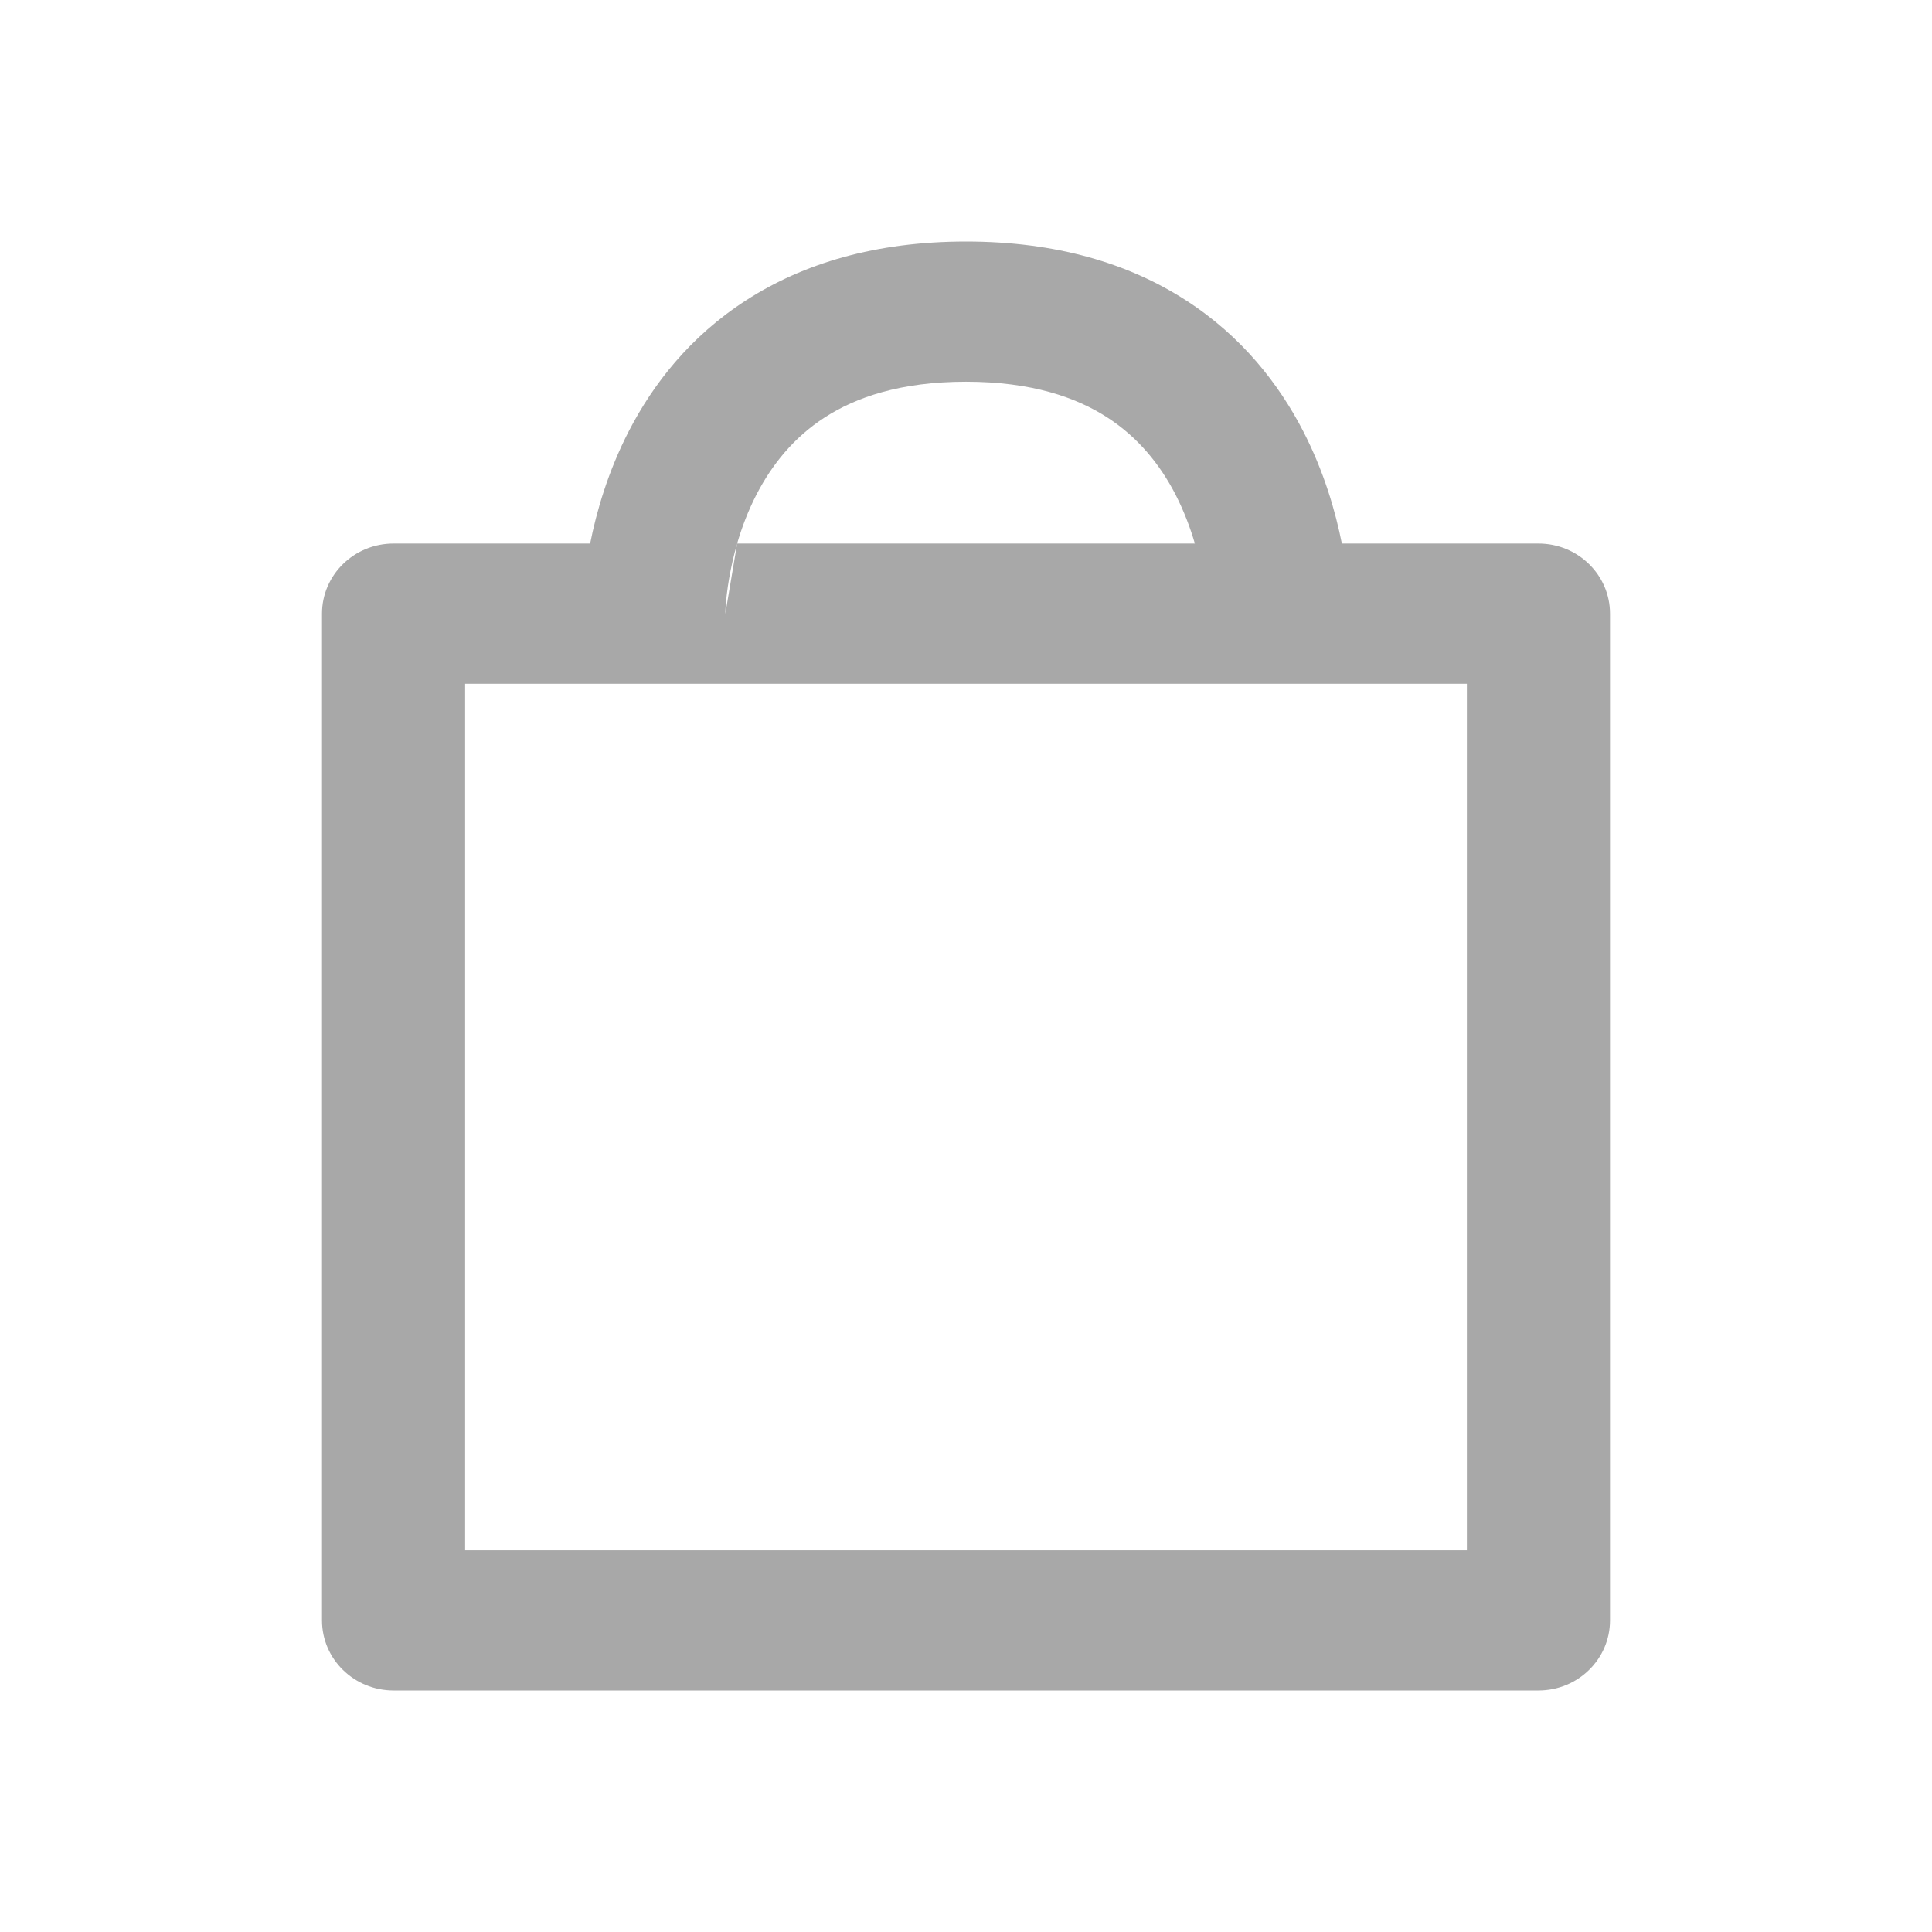
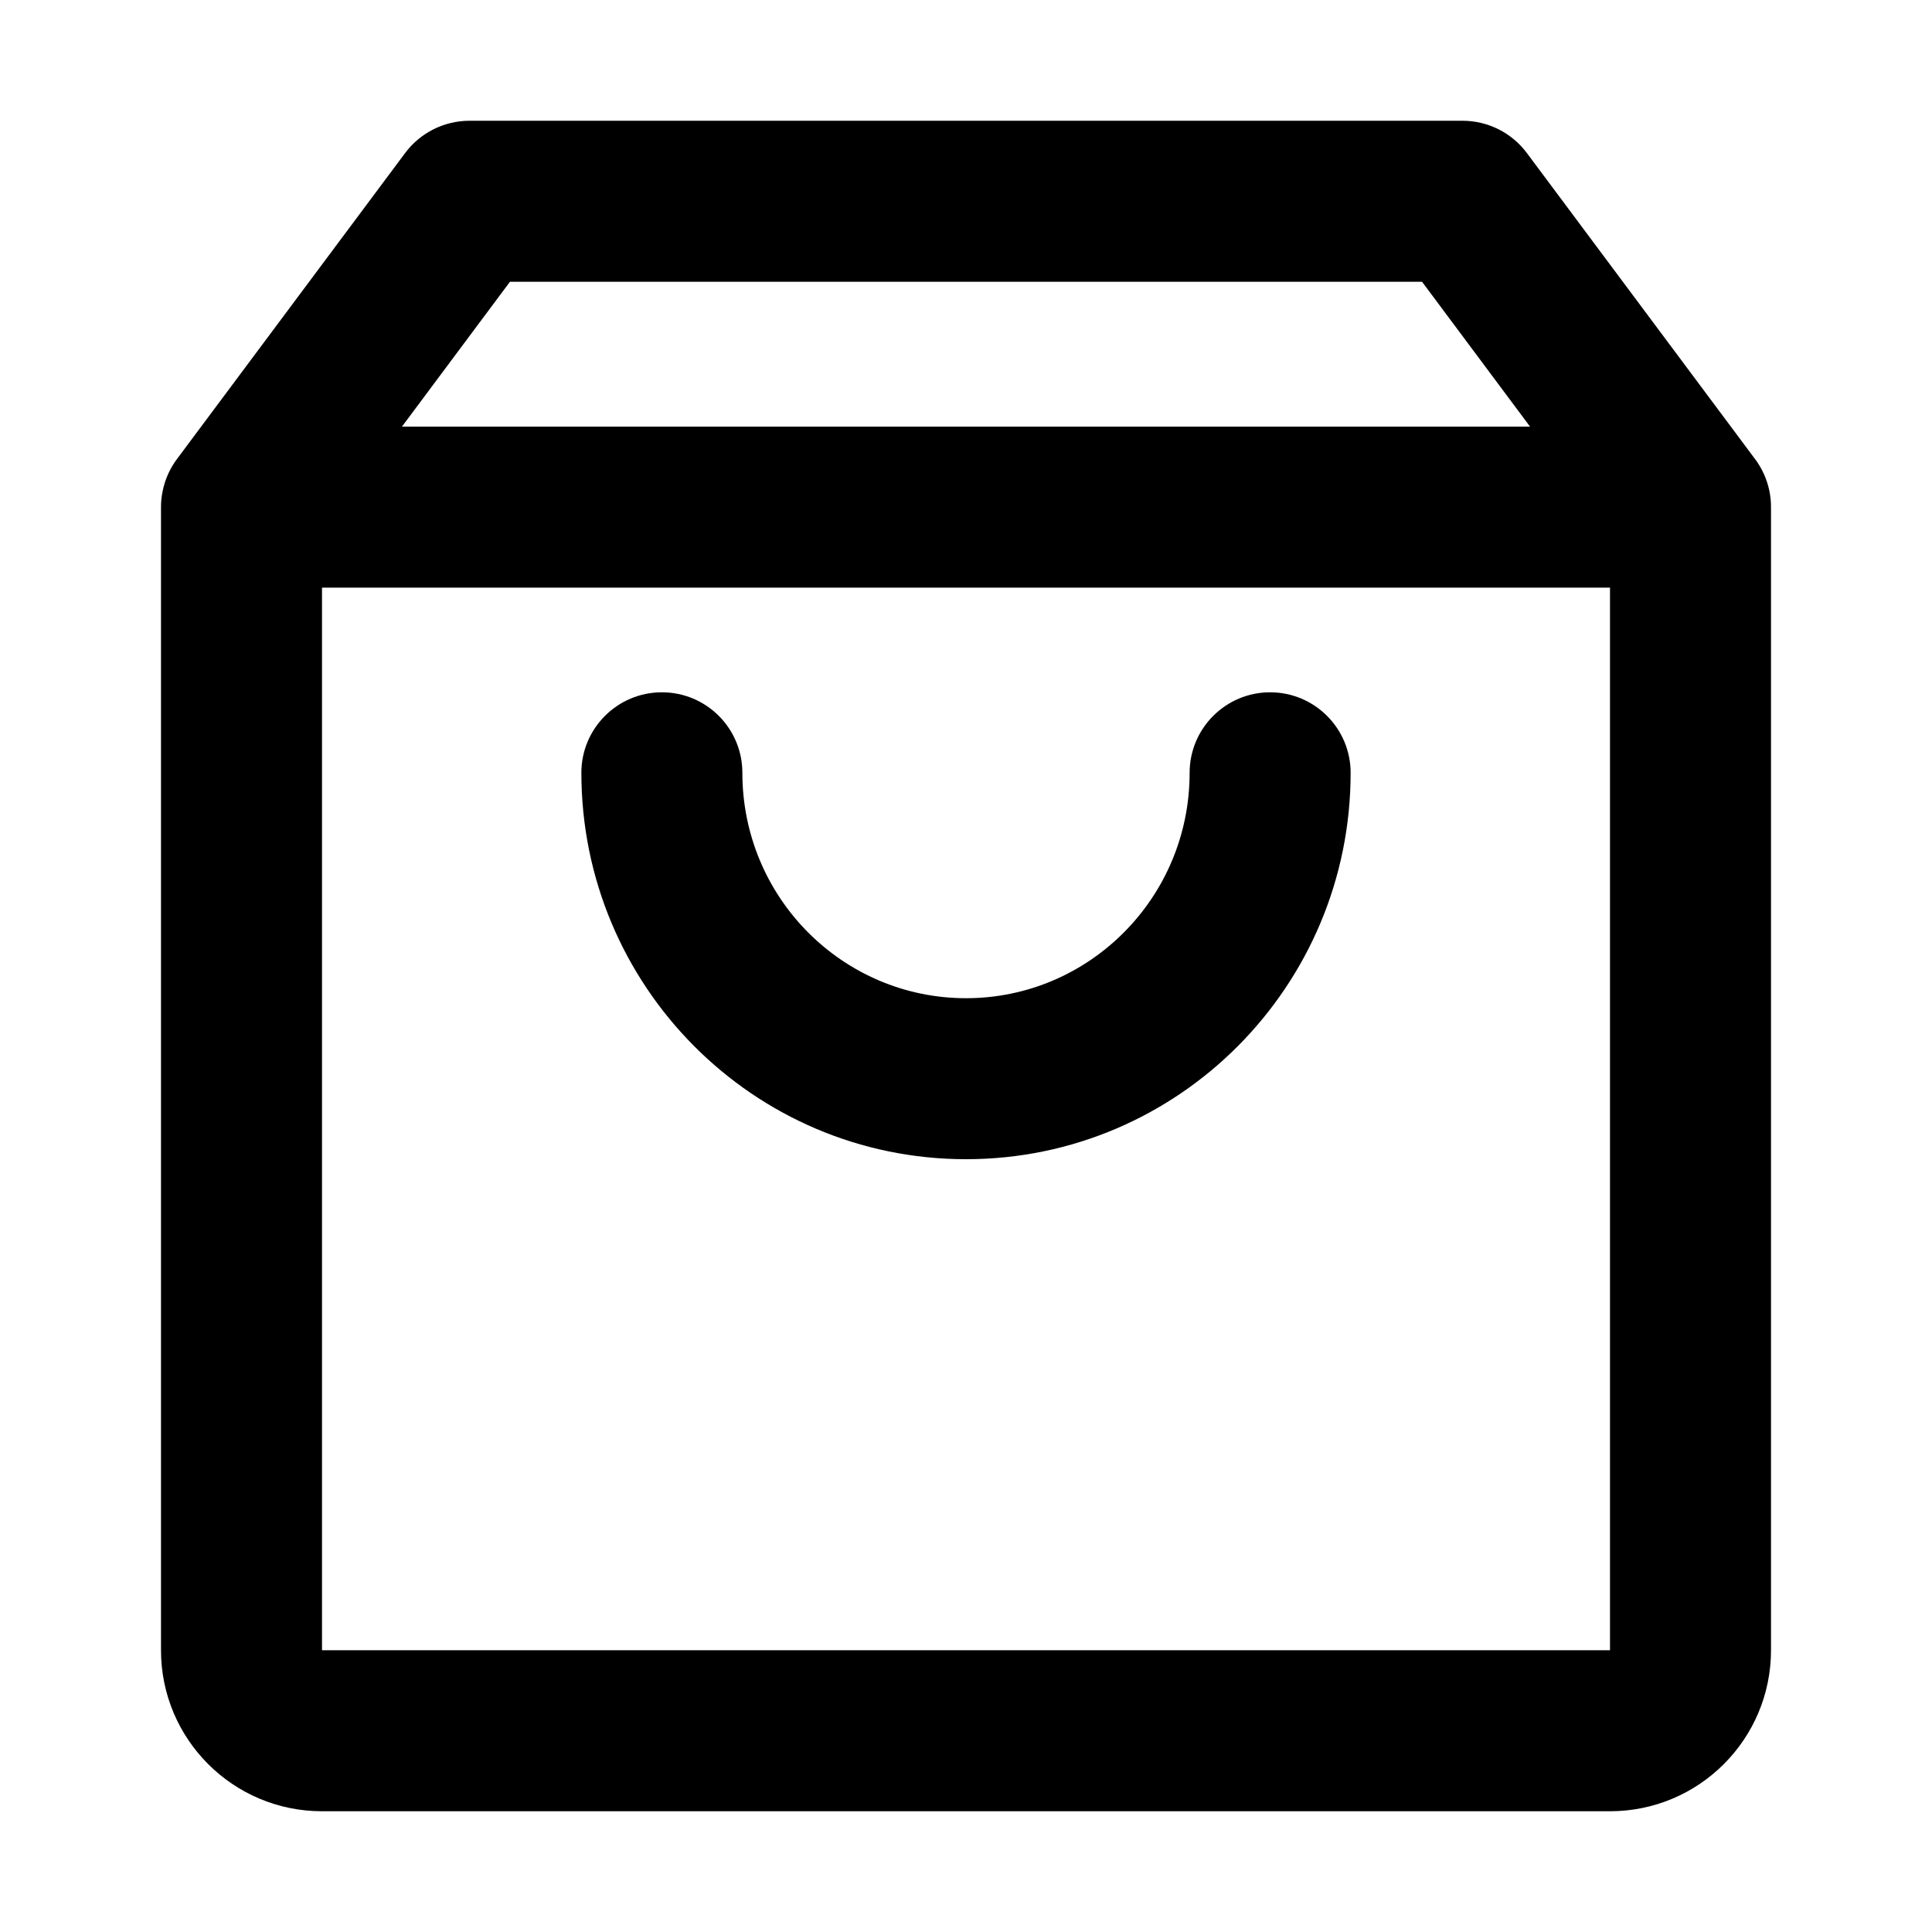
<svg xmlns="http://www.w3.org/2000/svg" width="24" height="24" viewBox="0 0 24 24" fill="none">
-   <path fill-rule="evenodd" clip-rule="evenodd" d="M9.01 7.627L9.01 7.626L9.01 7.624M9.157 6.752C9.112 6.906 9.081 7.052 9.058 7.182C9.033 7.327 9.021 7.445 9.015 7.524C9.012 7.564 9.011 7.593 9.011 7.61L9.01 7.626L9.01 7.627M9.157 6.752H14.843C14.786 6.556 14.707 6.347 14.601 6.14C14.412 5.776 14.143 5.436 13.754 5.185C13.37 4.937 12.816 4.742 12 4.742C11.184 4.742 10.63 4.937 10.246 5.185C9.857 5.436 9.588 5.776 9.399 6.14C9.292 6.347 9.214 6.556 9.157 6.752ZM16.669 6.752C16.591 6.359 16.449 5.861 16.187 5.353C15.891 4.78 15.433 4.182 14.731 3.73C14.024 3.274 13.123 3 12 3C10.877 3 9.976 3.274 9.269 3.73C8.567 4.182 8.109 4.78 7.813 5.353C7.551 5.861 7.409 6.359 7.331 6.752H4.889C4.398 6.752 4 7.142 4 7.623V20.129C4 20.61 4.398 21 4.889 21H19.111C19.602 21 20 20.61 20 20.129V7.623C20 7.142 19.602 6.752 19.111 6.752H16.669ZM5.778 8.494V19.258H18.222V8.494H5.778ZM14.99 7.627L14.99 7.626ZM14.99 7.626L14.99 7.624Z" fill="#A8A8A8" />
+   <path d="M9.222 9.6C9.222 9.048 8.775 8.6 8.222 8.6C7.67 8.6 7.222 9.048 7.222 9.6C7.222 12.245 9.356 14.4 12 14.4C14.644 14.4 16.778 12.245 16.778 9.6C16.778 9.048 16.33 8.6 15.778 8.6C15.226 8.6 14.778 9.048 14.778 9.6C14.778 11.152 13.529 12.4 12 12.4C10.471 12.4 9.222 11.152 9.222 9.6Z" fill="black" />
+   <path fill-rule="evenodd" clip-rule="evenodd" d="M5.032 1.902C5.22 1.649 5.518 1.5 5.833 1.5H18.167C18.483 1.5 18.78 1.649 18.968 1.902L21.791 5.688C21.883 5.806 21.948 5.945 21.98 6.098C21.994 6.168 22.001 6.239 22 6.31V20.5C22 21.604 21.105 22.5 20 22.5H4C2.895 22.5 2 21.604 2 20.5V6.31C1.999 6.239 2.006 6.168 2.021 6.098C2.052 5.945 2.118 5.806 2.209 5.688L5.032 1.902ZM17.665 3.5L19.007 5.3H4.993L6.335 3.5H17.665ZM4 7.3V20.5H20V7.3H4Z" fill="black" />
</svg>
